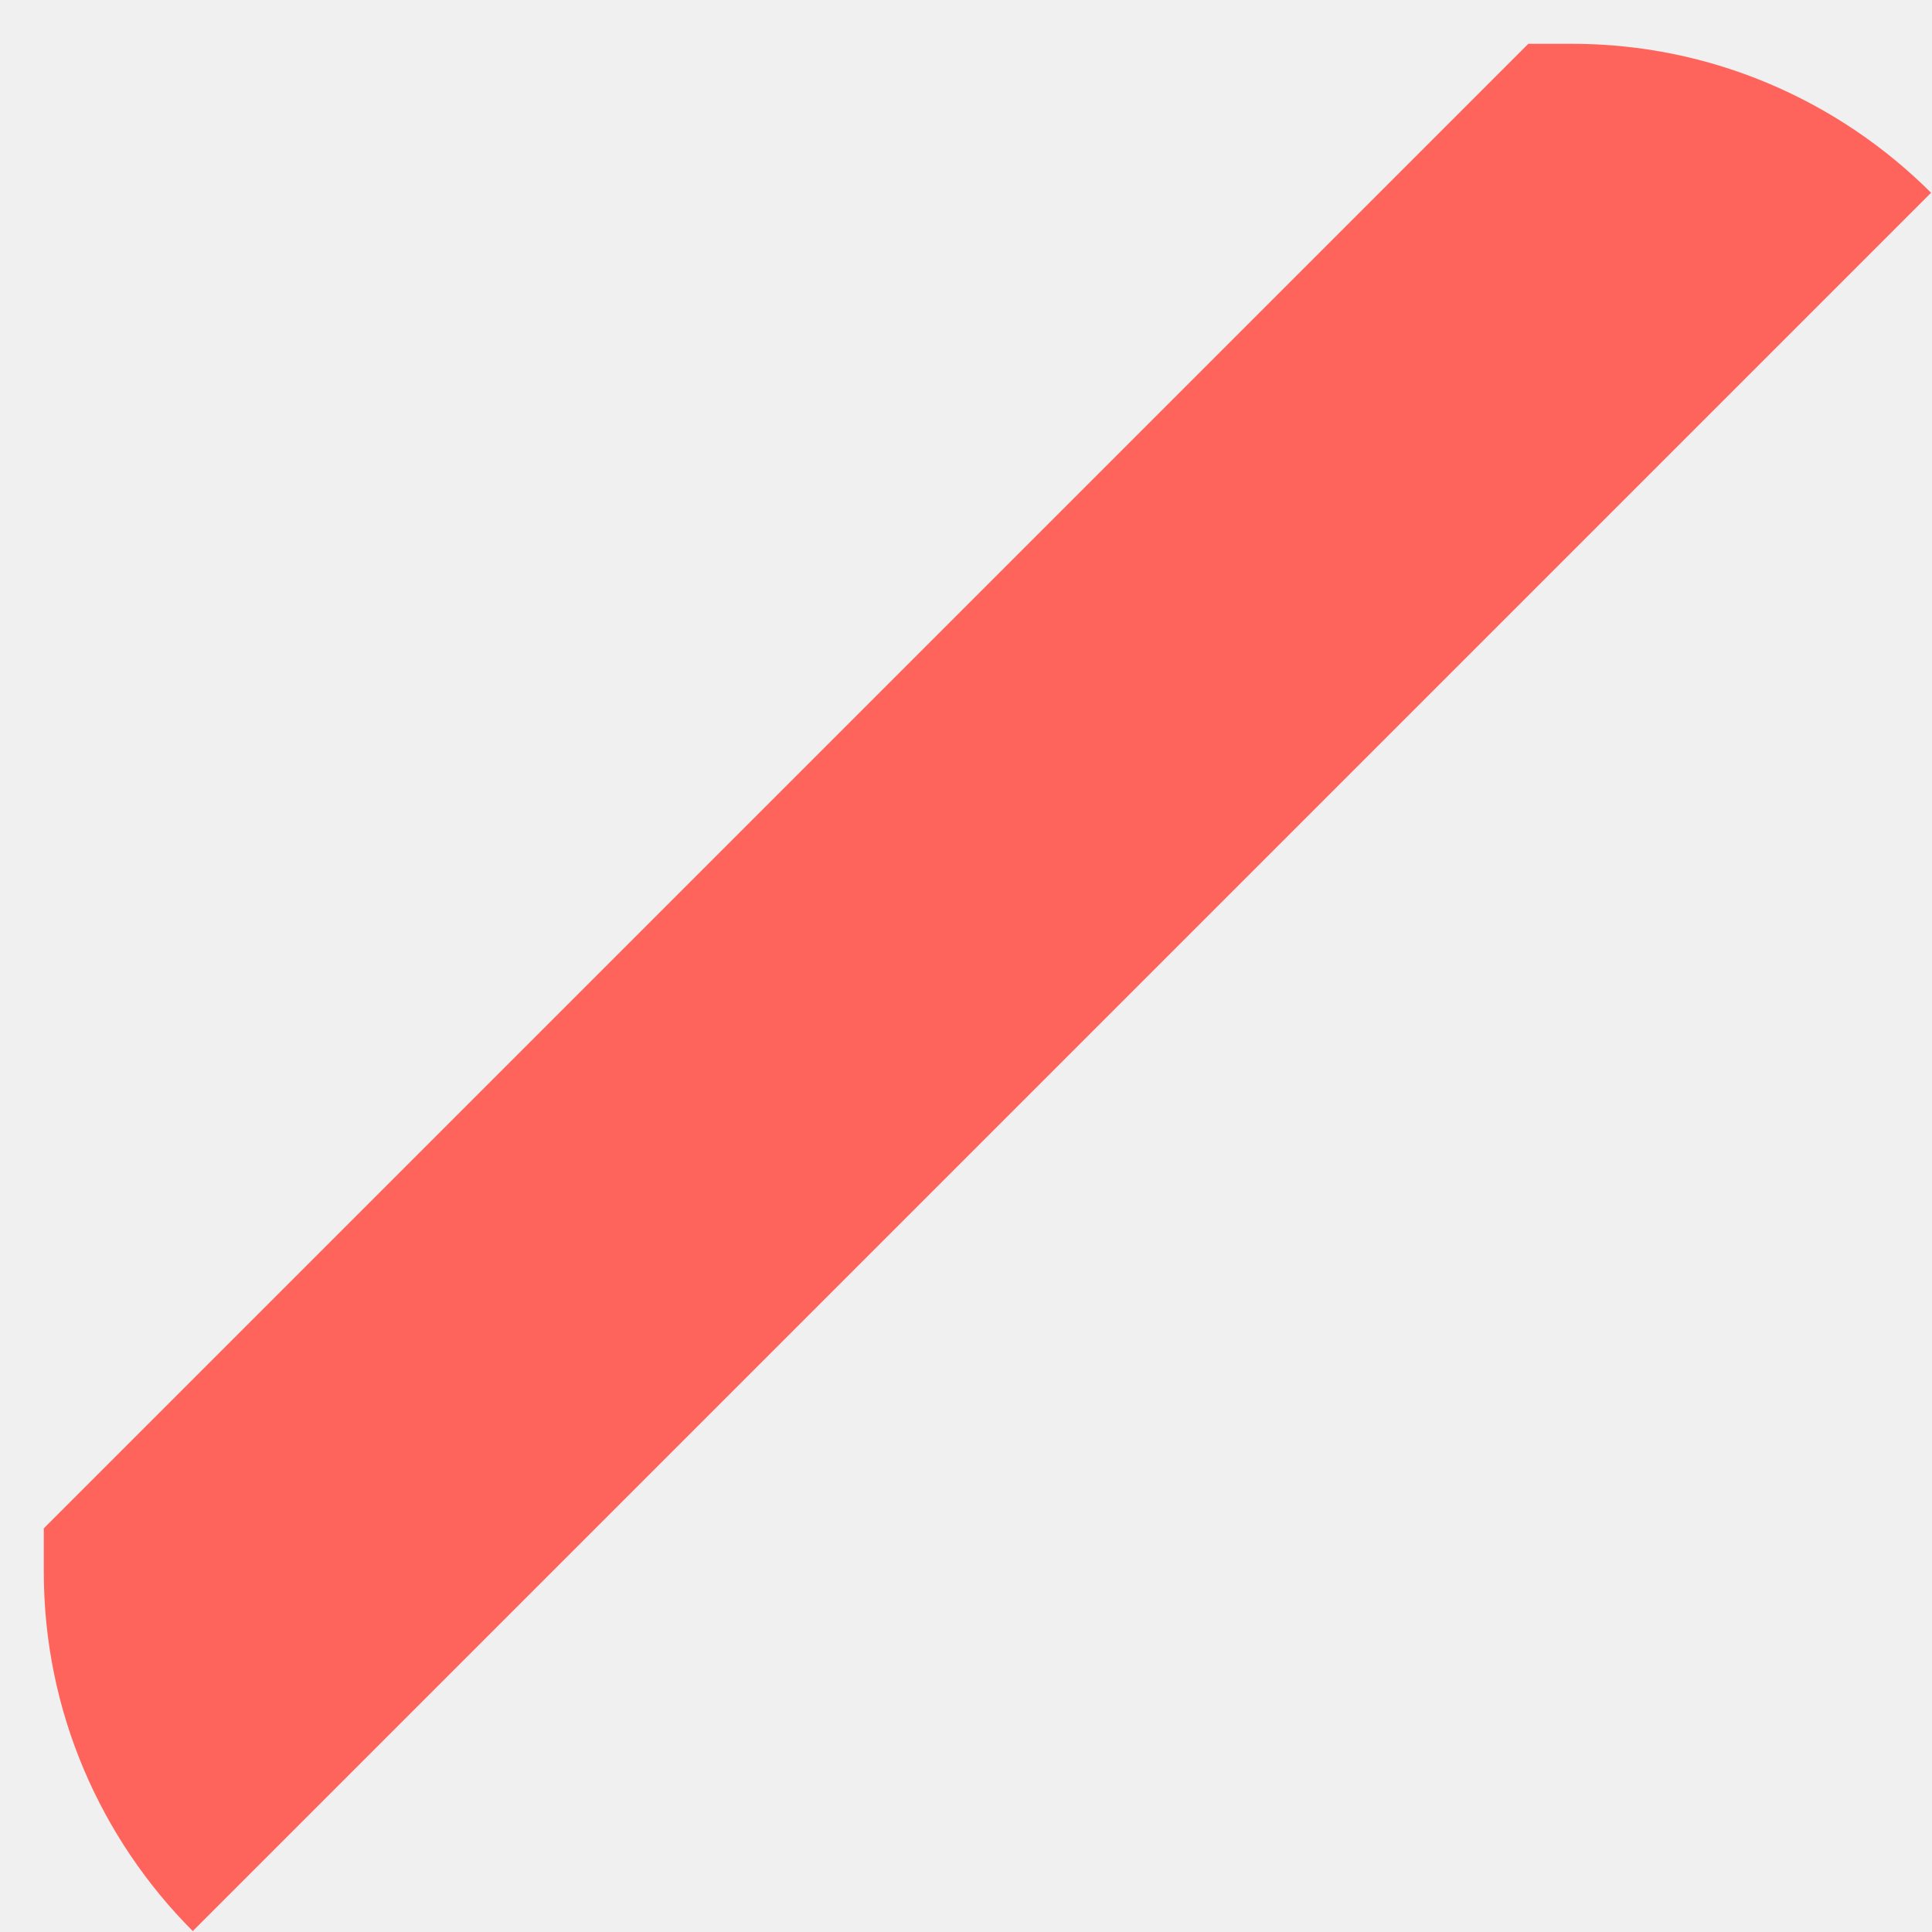
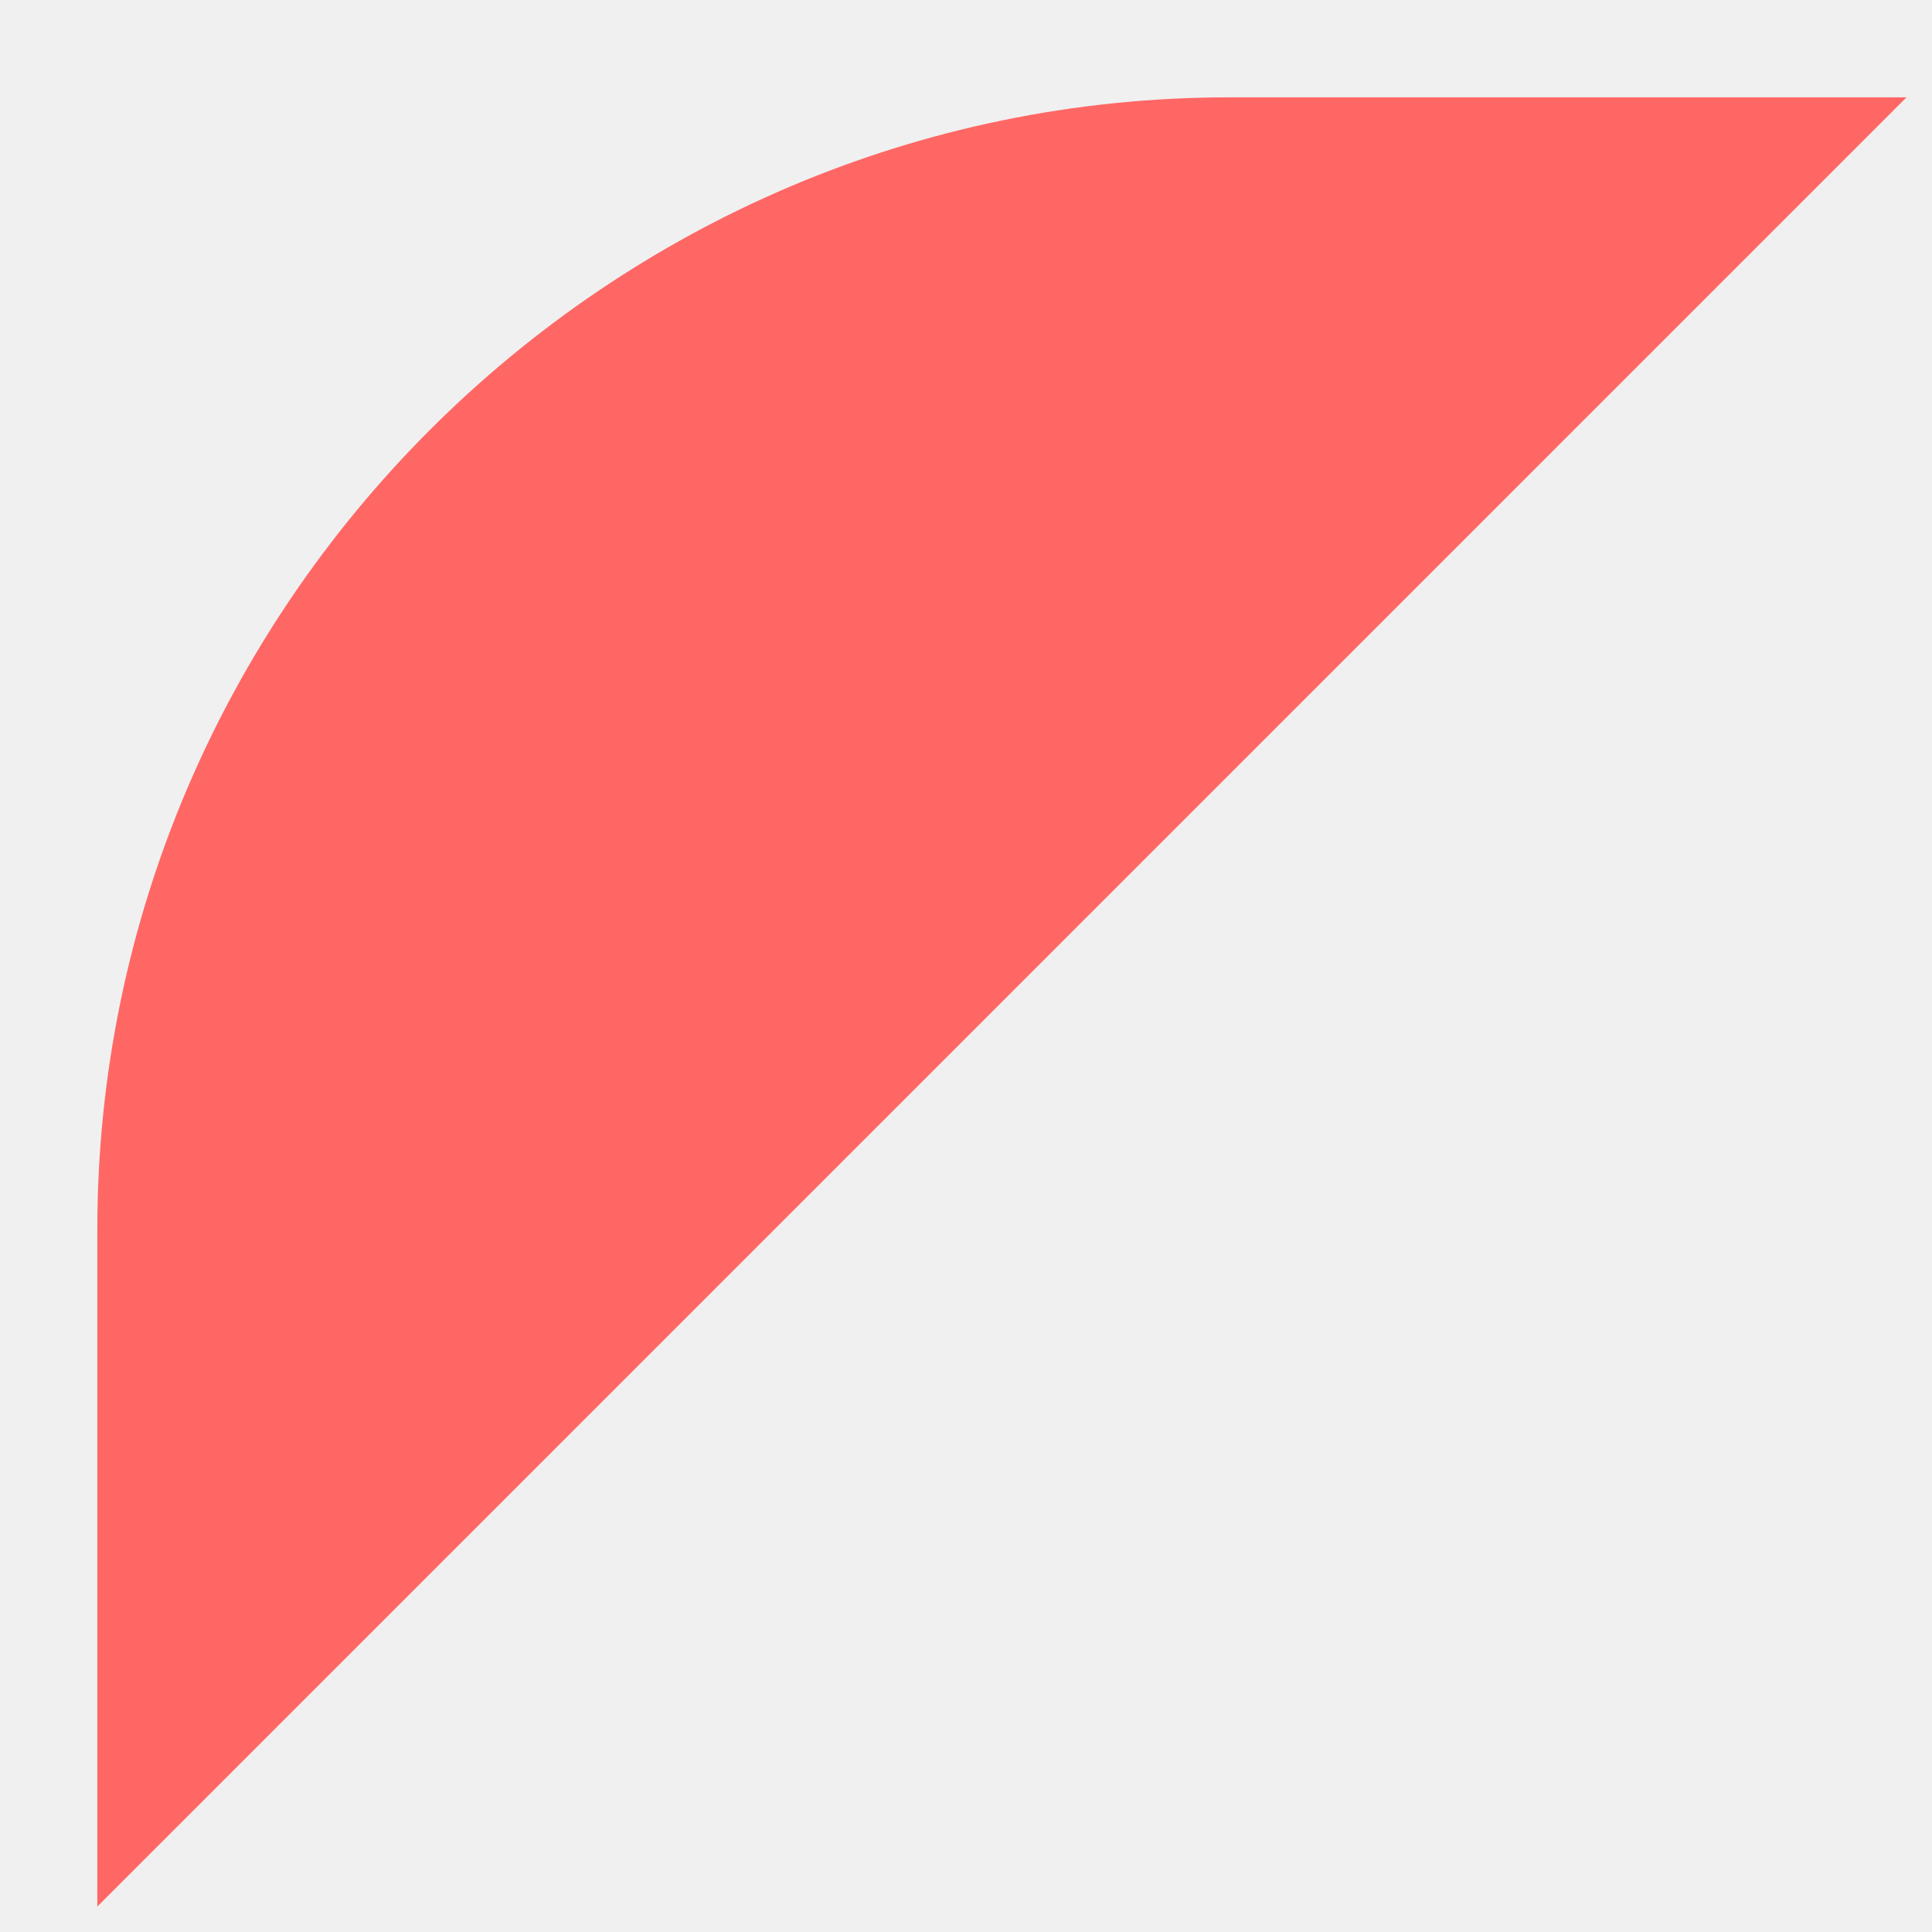
- <svg xmlns="http://www.w3.org/2000/svg" version="1.1" width="36px" height="36px">
+ <svg xmlns="http://www.w3.org/2000/svg" version="1.1" width="16px" height="16px">
  <defs>
    <pattern id="BGPattern" patternUnits="userSpaceOnUse" alignment="0 0" imageRepeat="None" />
-     <mask fill="white" id="Clip10687">
-       <path d="M 3.592 35.983  L 35.983 3.592  C 34.266 1.879  31.895 0.816  29.292 0.816  L 28.478 0.816  L 0.816 28.478  L 0.816 29.292  C 0.816 31.895  1.879 34.266  3.592 35.983  Z " fill-rule="evenodd" />
+     <mask fill="white" id="Clip14414">
+       <path d="M 0.806 15.789  L 15.789 0.806  L 10.181 0.806  C 5.026 0.806  0.806 5.026  0.806 10.181  L 0.806 15.789  Z " fill-rule="evenodd" />
    </mask>
  </defs>
  <g transform="matrix(1 0 0 1 -160 -1240 )">
-     <path d="M 3.592 35.983  L 35.983 3.592  C 34.266 1.879  31.895 0.816  29.292 0.816  L 28.478 0.816  L 0.816 28.478  L 0.816 29.292  C 0.816 31.895  1.879 34.266  3.592 35.983  Z " fill-rule="nonzero" fill="rgba(255, 100, 92, 1)" stroke="none" transform="matrix(1 0 0 1 160 1240 )" class="fill" />
-     <path d="M 3.592 35.983  L 35.983 3.592  C 34.266 1.879  31.895 0.816  29.292 0.816  L 28.478 0.816  L 0.816 28.478  L 0.816 29.292  C 0.816 31.895  1.879 34.266  3.592 35.983  Z " stroke-width="0" stroke-dasharray="0" stroke="rgba(255, 255, 255, 0)" fill="none" transform="matrix(1 0 0 1 160 1240 )" class="stroke" mask="url(#Clip10687)" />
+     <path d="M 0.806 15.789  L 15.789 0.806  L 10.181 0.806  C 5.026 0.806  0.806 5.026  0.806 10.181  L 0.806 15.789  Z " fill-rule="nonzero" fill="rgba(255, 103, 101, 1)" stroke="none" transform="matrix(1 0 0 1 160 1240 )" class="fill" />
+     <path d="M 0.806 15.789  L 15.789 0.806  L 10.181 0.806  C 5.026 0.806  0.806 5.026  0.806 10.181  L 0.806 15.789  Z " stroke-width="0" stroke-dasharray="0" stroke="rgba(255, 255, 255, 0)" fill="none" transform="matrix(1 0 0 1 160 1240 )" class="stroke" mask="url(#Clip14414)" />
  </g>
</svg>
